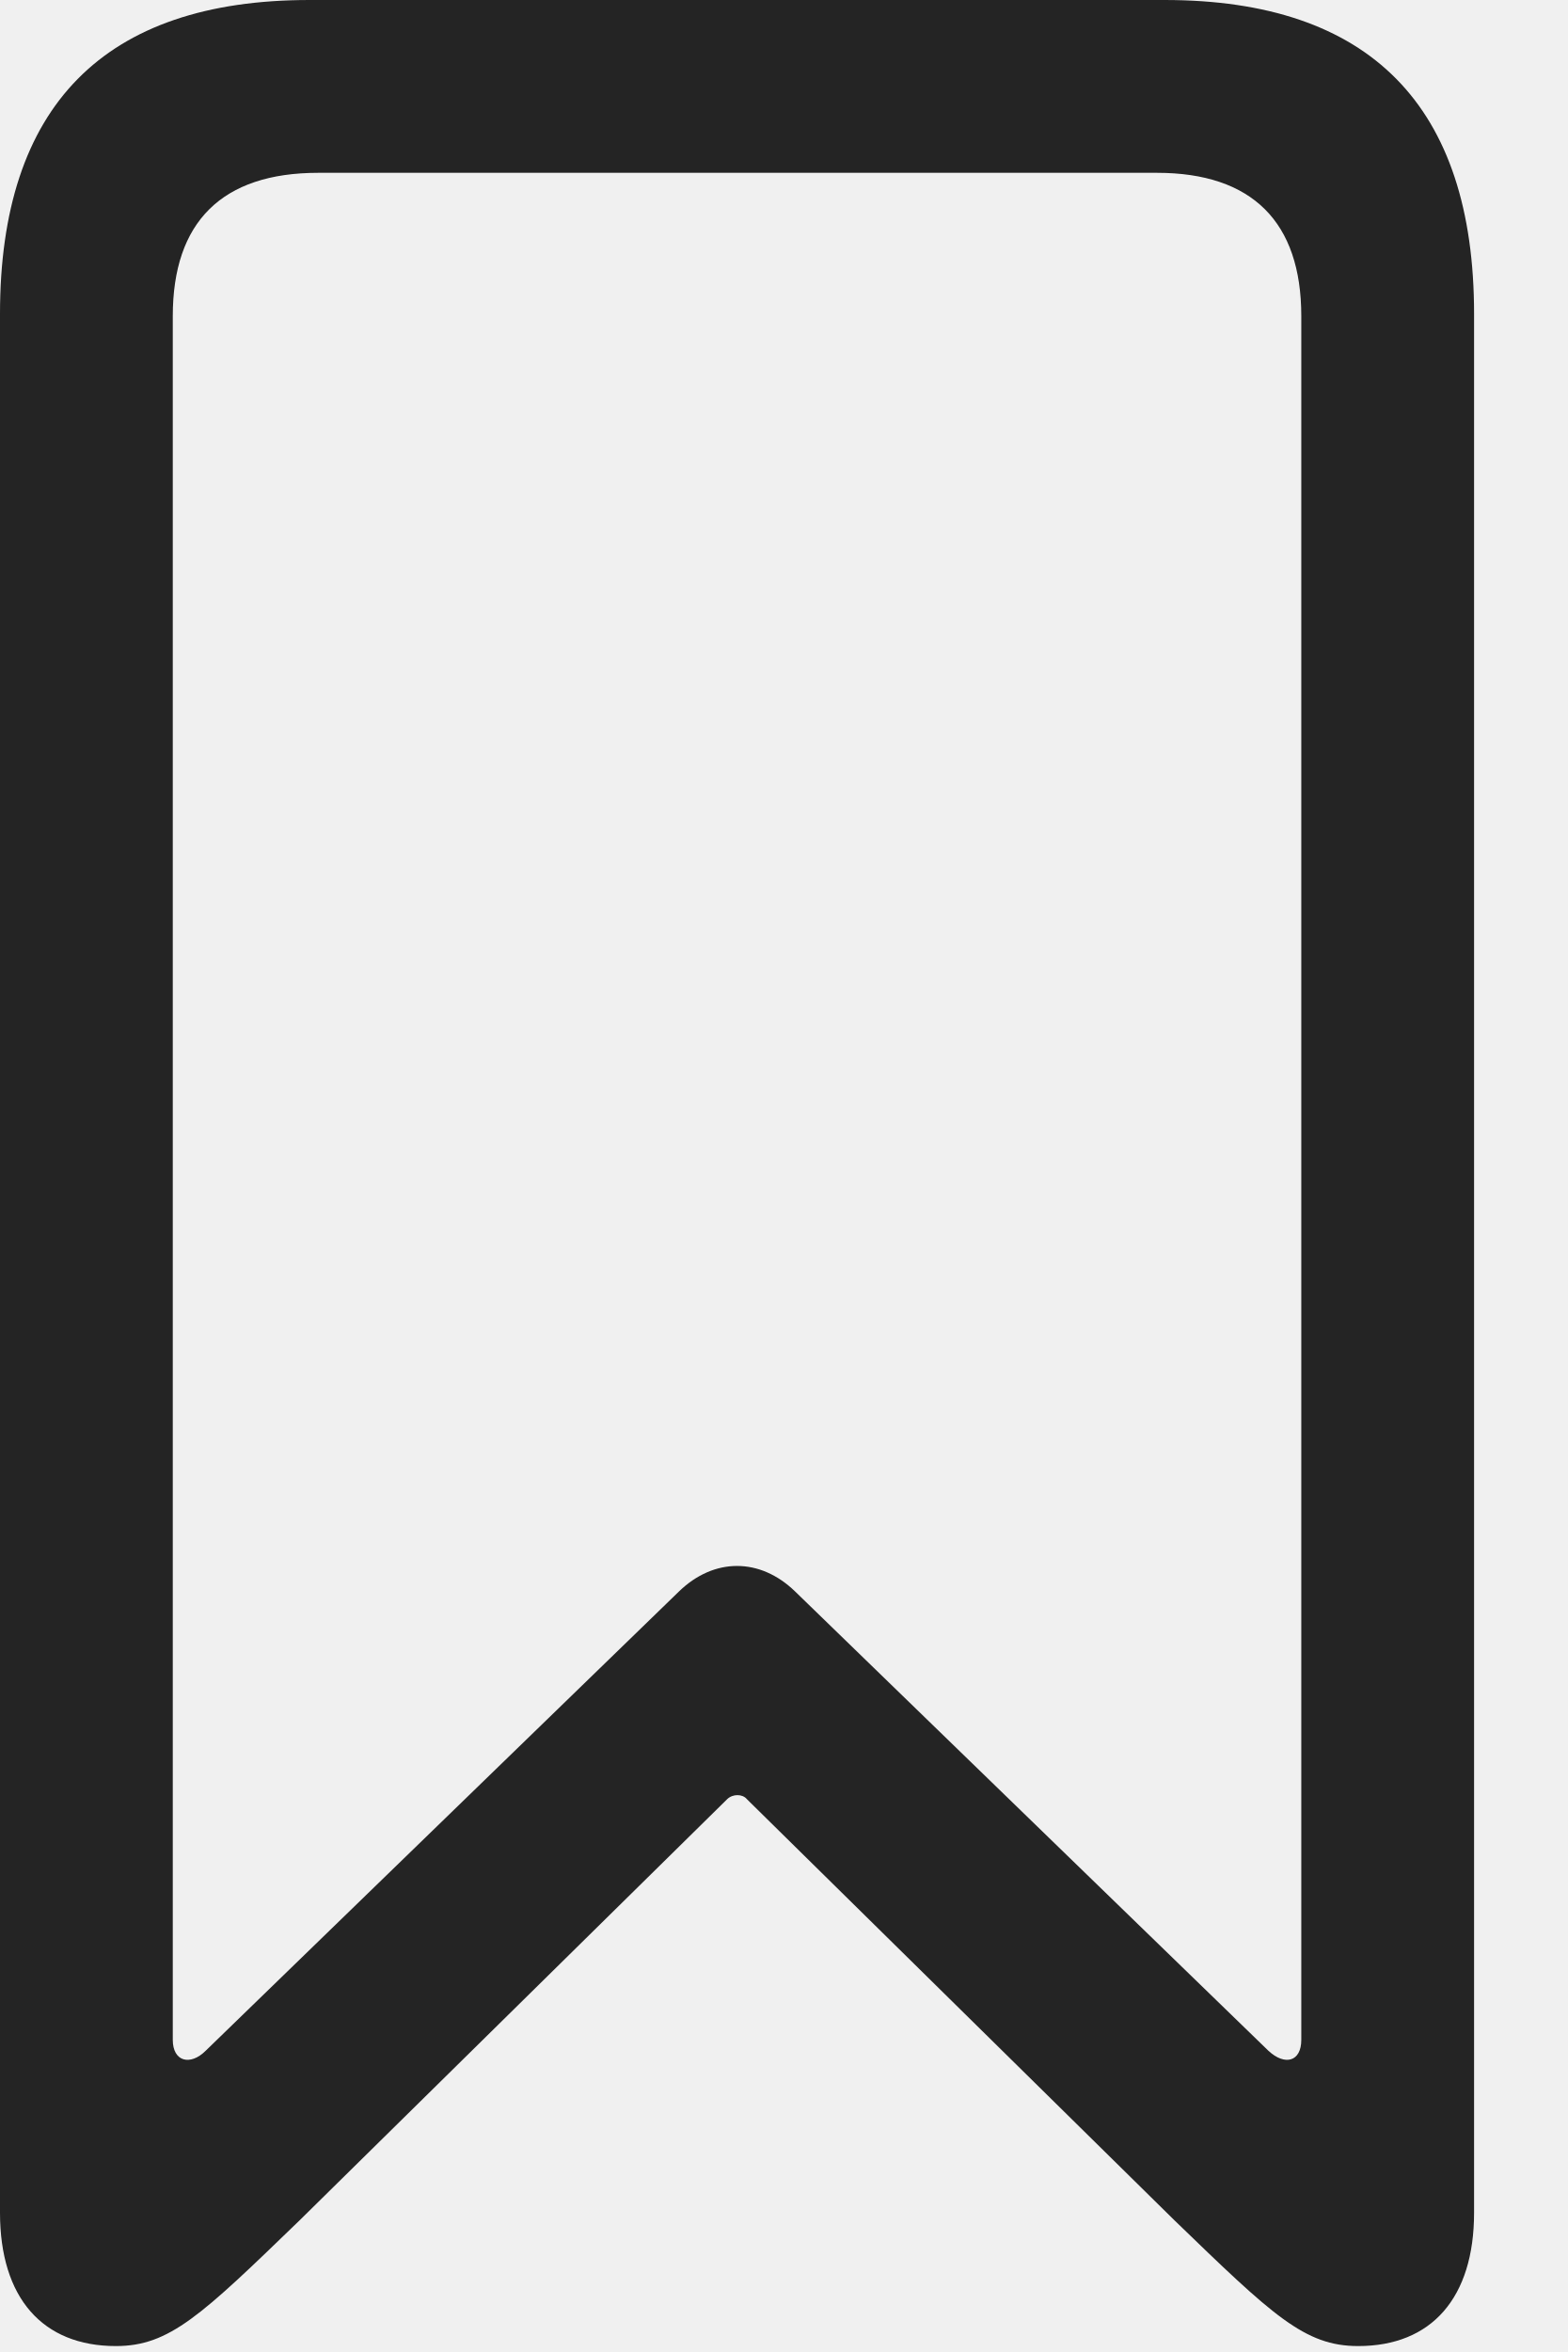
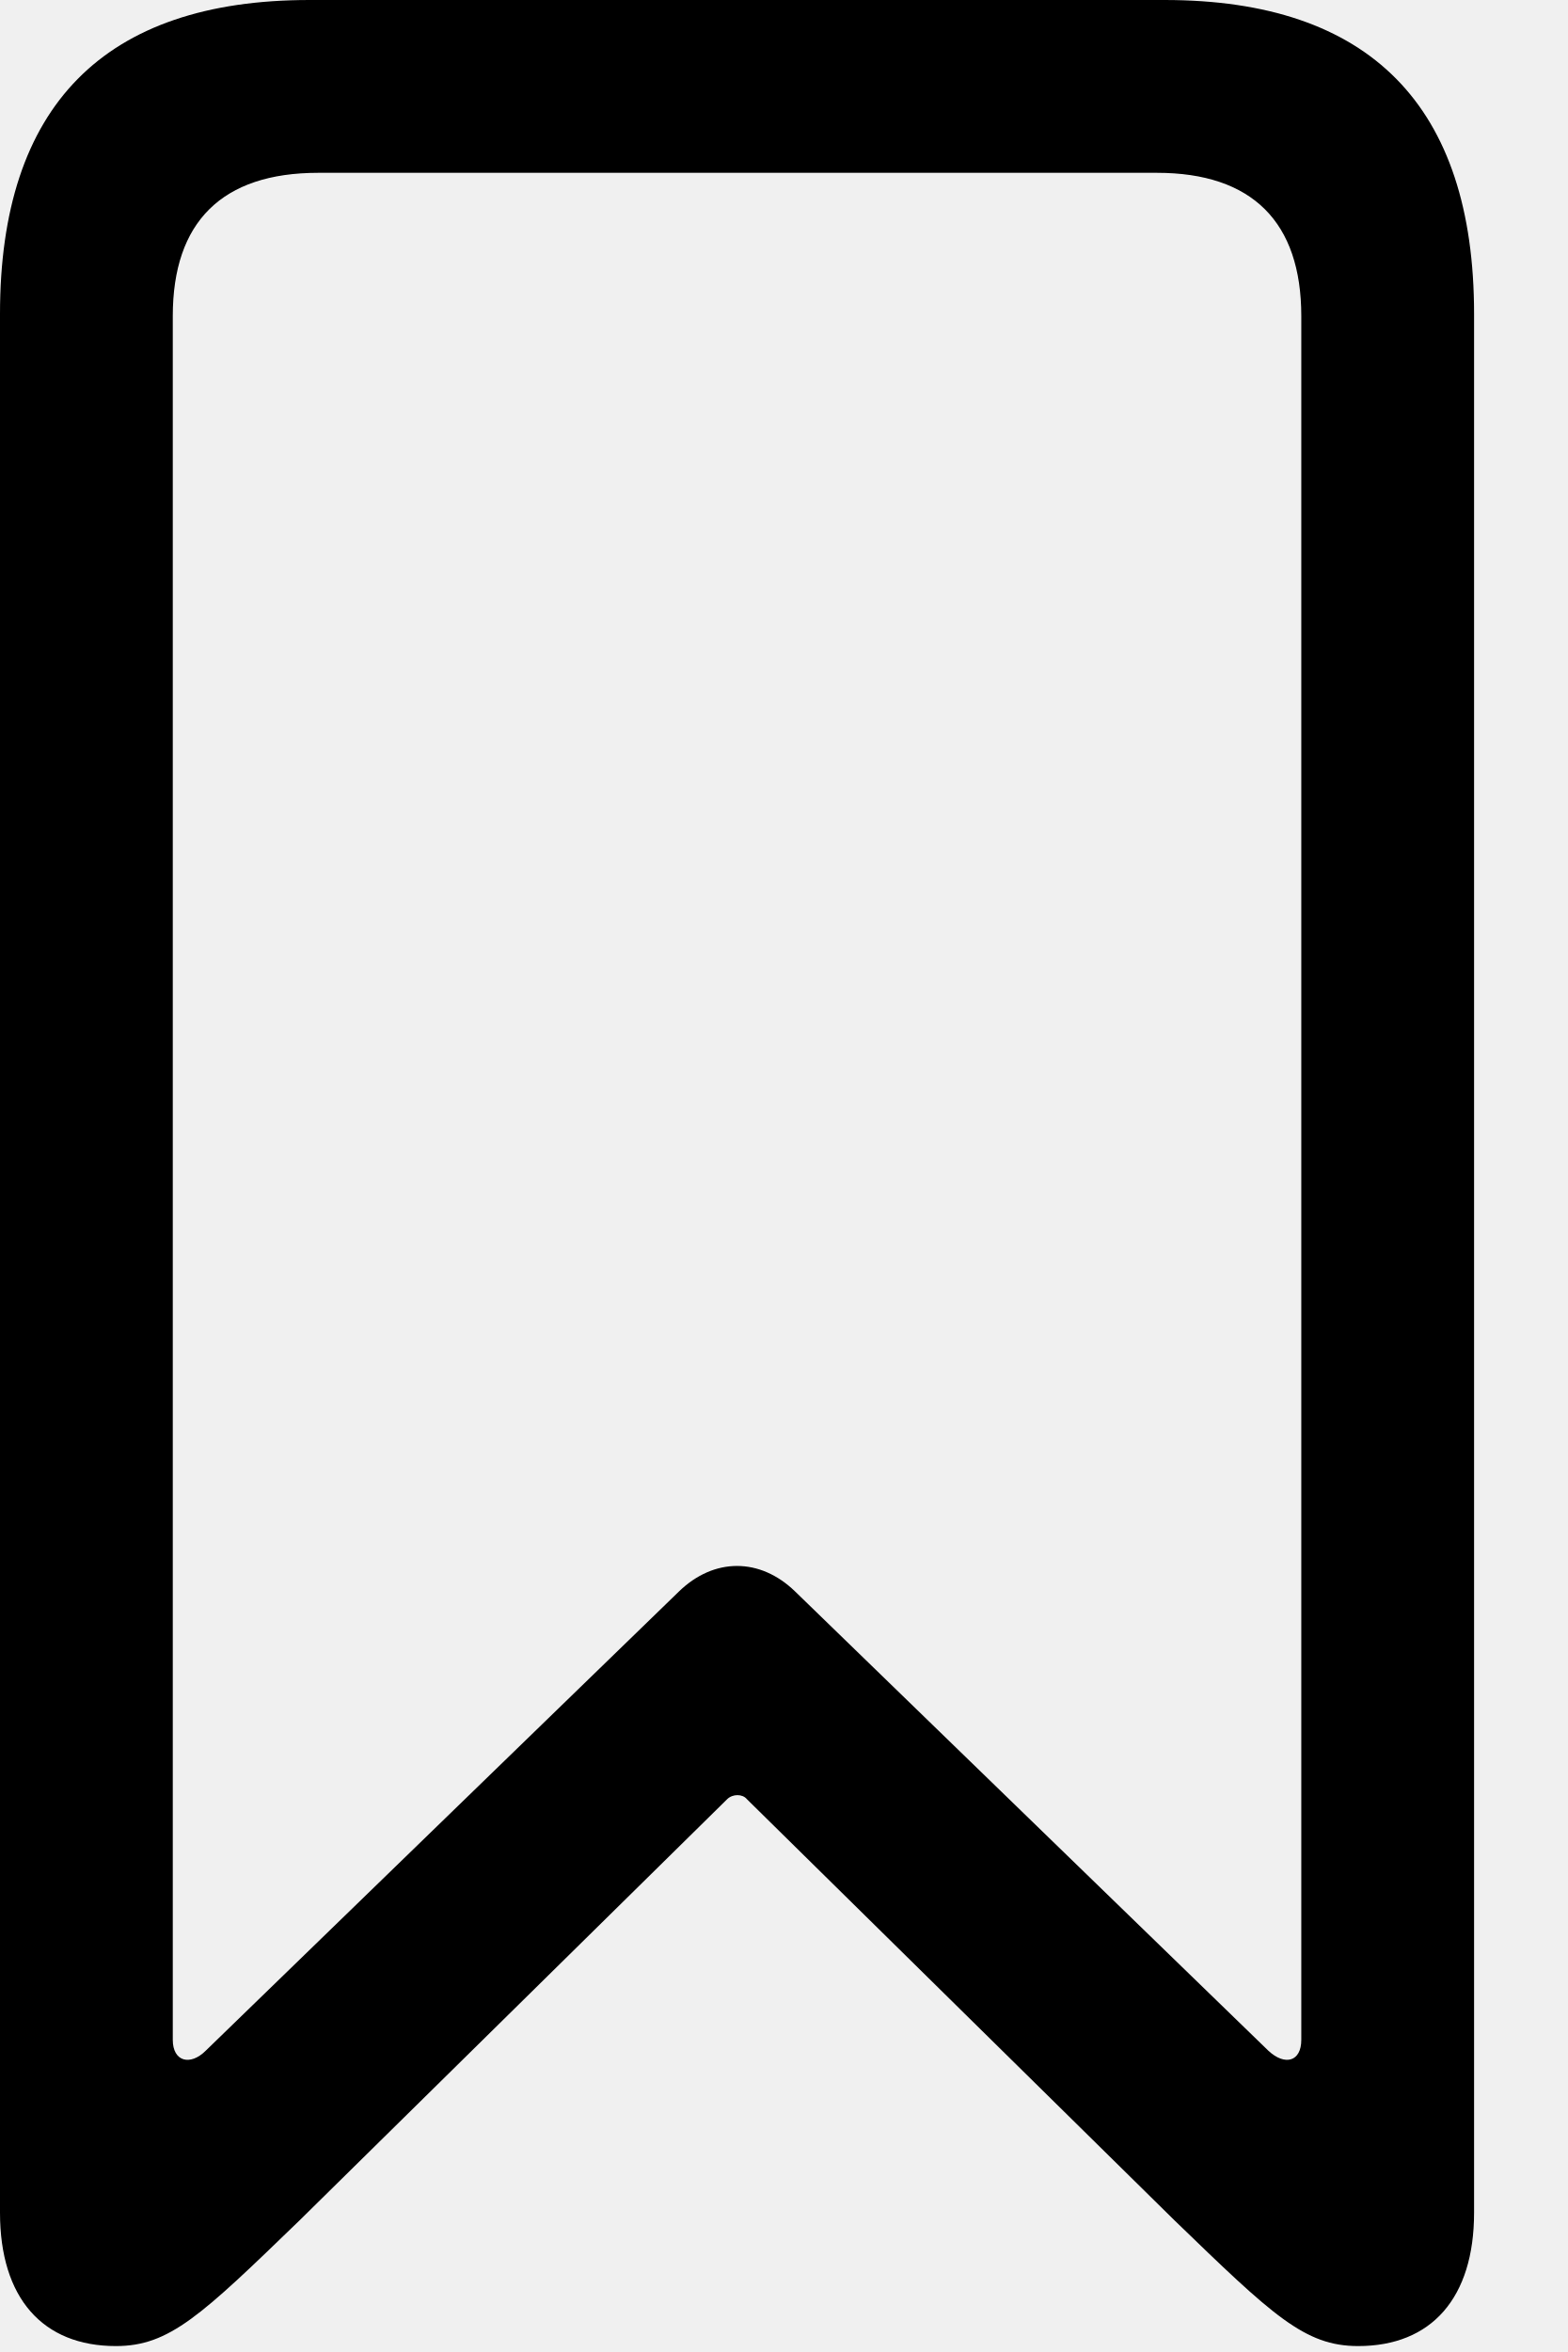
<svg xmlns="http://www.w3.org/2000/svg" width="14" height="21" viewBox="0 0 14 21" fill="none">
  <g clip-path="url(#clip0_1_81)">
-     <path d="M1.035 20.947C1.514 20.947 1.797 20.674 2.676 19.824L6.494 16.064C6.543 16.016 6.631 16.016 6.67 16.064L10.488 19.824C11.367 20.674 11.65 20.947 12.129 20.947C12.783 20.947 13.164 20.518 13.164 19.756V2.803C13.164 0.947 12.236 0 10.4 0H2.764C0.928 0 0 0.947 0 2.803V19.756C0 20.518 0.381 20.947 1.035 20.947ZM1.836 18.311C1.699 18.447 1.543 18.408 1.543 18.213V2.822C1.543 1.982 1.982 1.543 2.842 1.543H10.332C11.182 1.543 11.621 1.982 11.621 2.822V18.213C11.621 18.408 11.475 18.447 11.328 18.311L7.1 14.209C6.787 13.906 6.377 13.906 6.064 14.209L1.836 18.311Z" fill="black" fill-opacity="0.85" />
+     <path d="M1.035 20.947C1.514 20.947 1.797 20.674 2.676 19.824L6.494 16.064C6.543 16.016 6.631 16.016 6.67 16.064L10.488 19.824C11.367 20.674 11.65 20.947 12.129 20.947C12.783 20.947 13.164 20.518 13.164 19.756V2.803C13.164 0.947 12.236 0 10.4 0H2.764C0.928 0 0 0.947 0 2.803V19.756C0 20.518 0.381 20.947 1.035 20.947ZM1.836 18.311C1.699 18.447 1.543 18.408 1.543 18.213V2.822C1.543 1.982 1.982 1.543 2.842 1.543H10.332C11.182 1.543 11.621 1.982 11.621 2.822V18.213C11.621 18.408 11.475 18.447 11.328 18.311L7.1 14.209C6.787 13.906 6.377 13.906 6.064 14.209L1.836 18.311Z" fill="black" />
  </g>
  <defs>
    <clipPath id="clip0_1_81">
      <rect width="13.525" height="20.986" fill="white" />
    </clipPath>
  </defs>
</svg>
